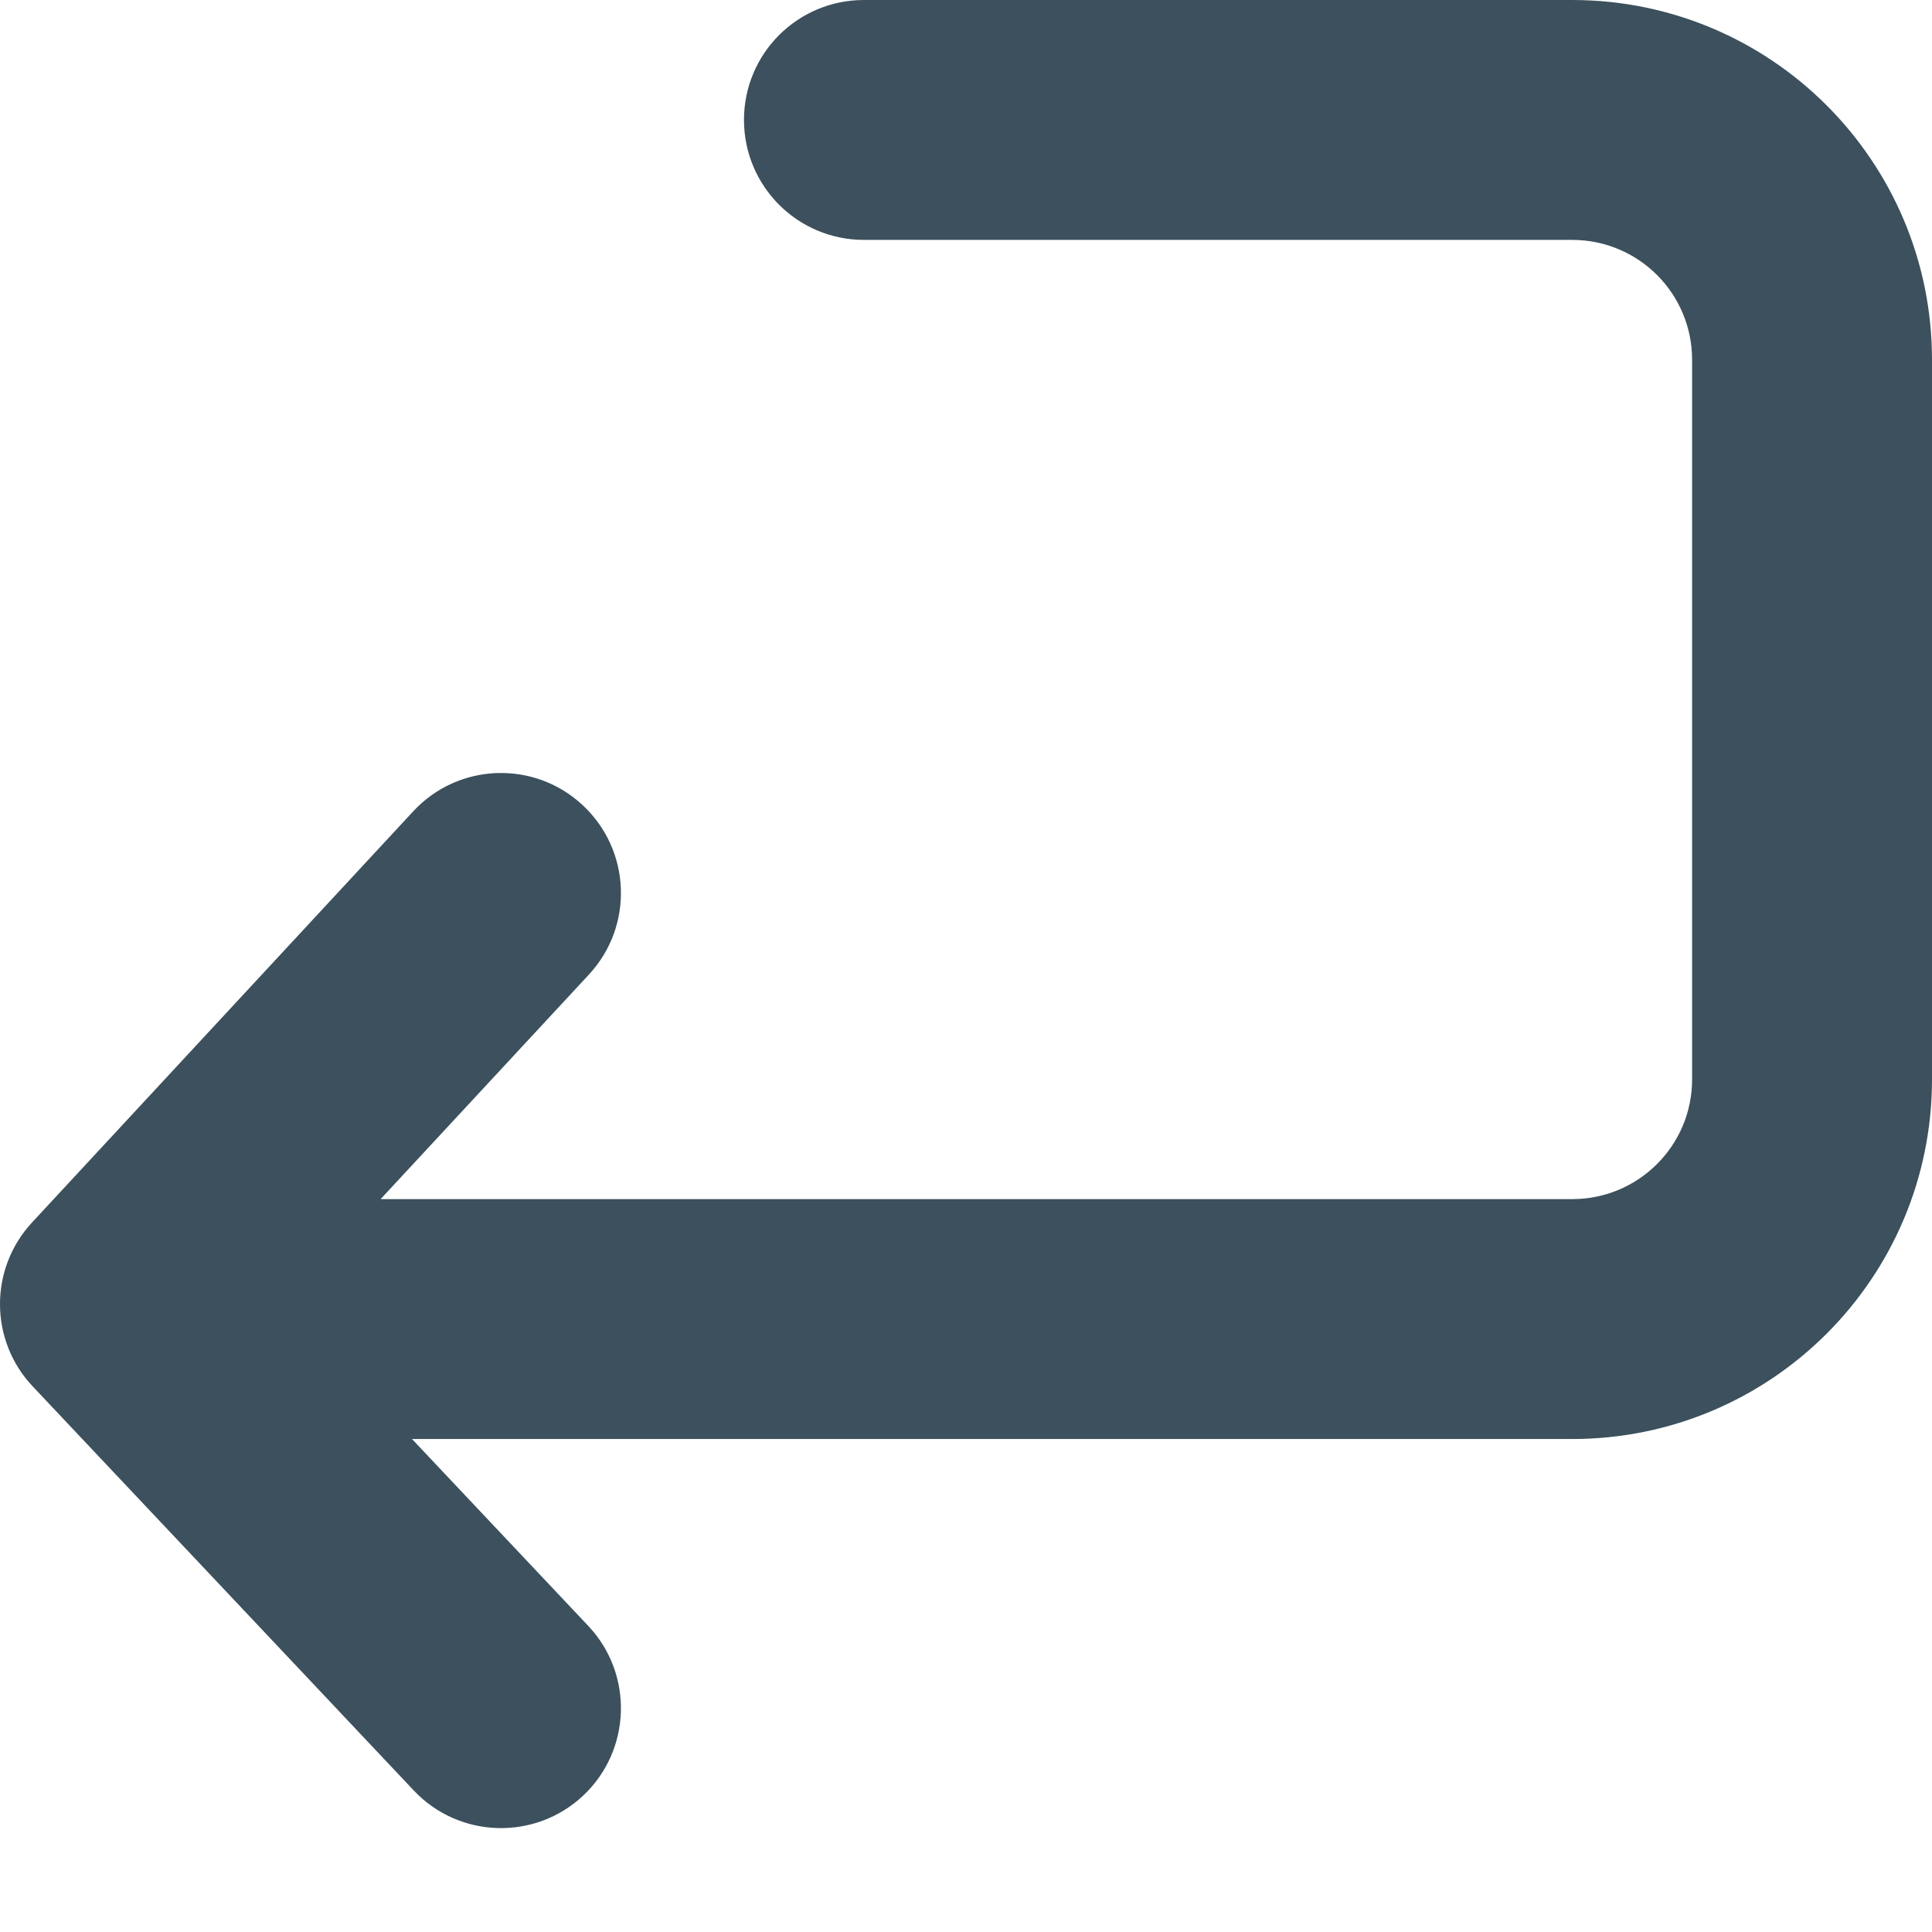
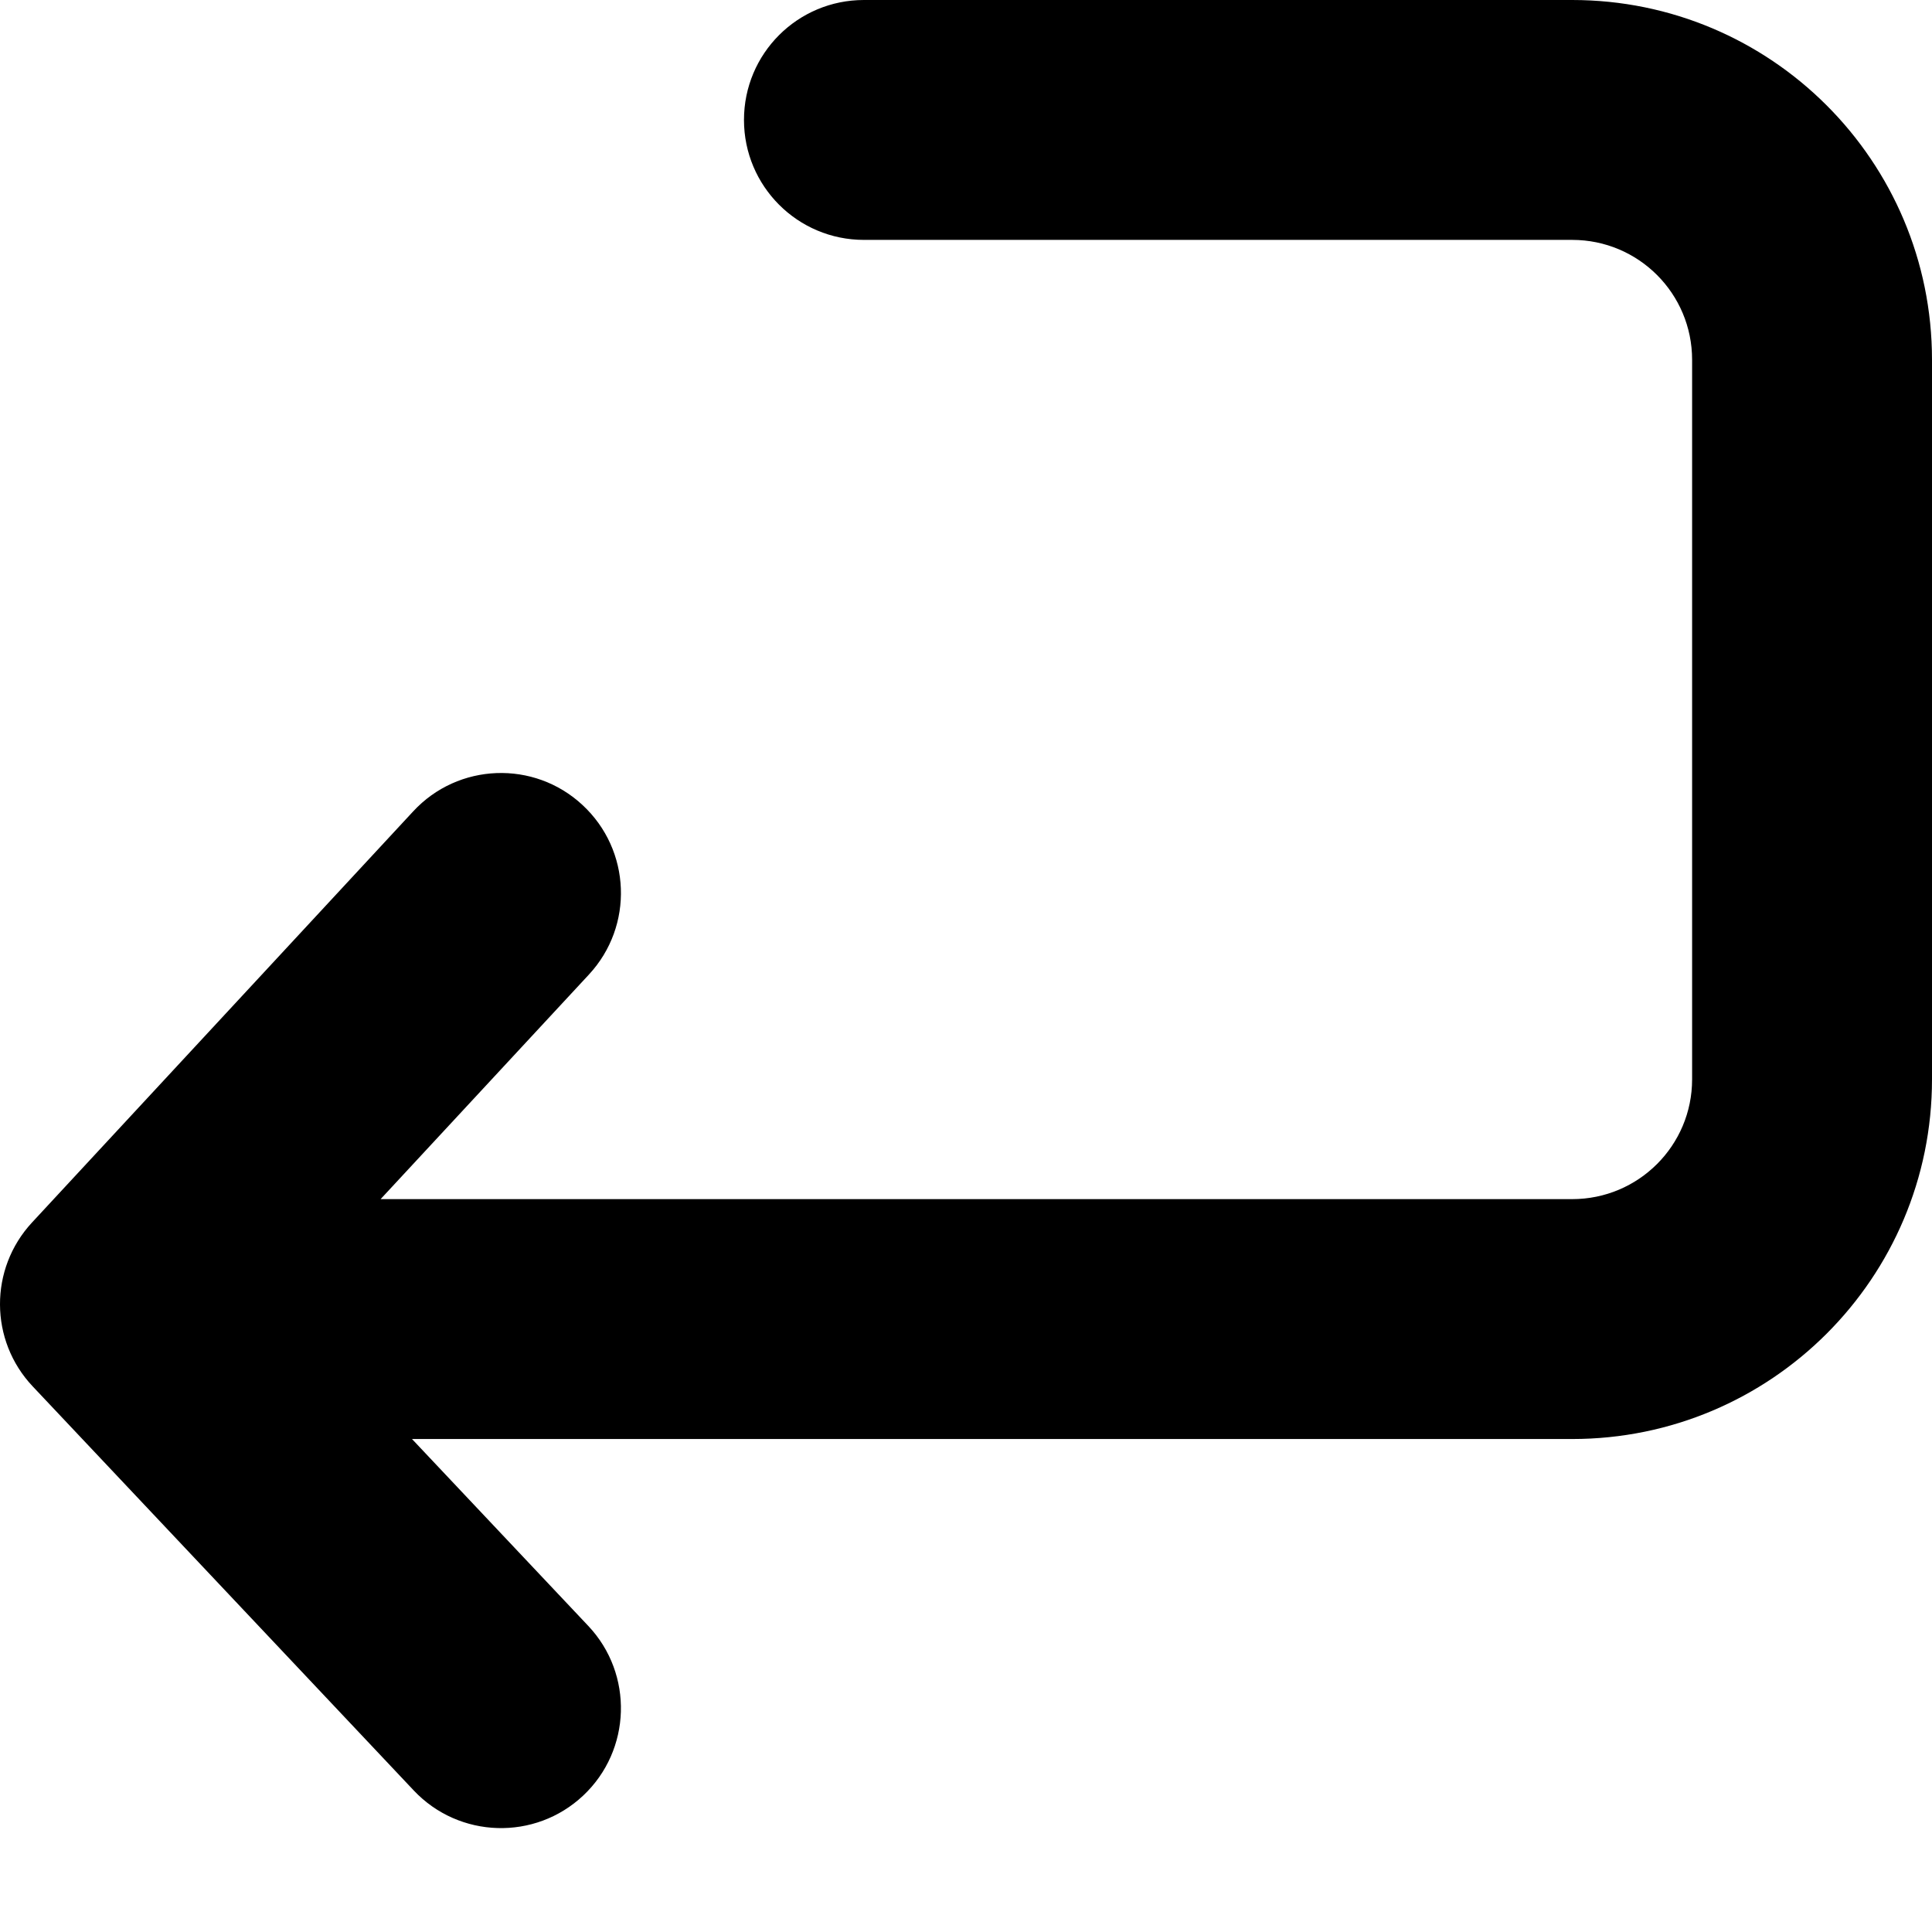
- <svg xmlns="http://www.w3.org/2000/svg" width="12px" height="12px" viewBox="0 0 12 12" version="1.1">
-   <g id="icons/return" stroke="none" stroke-width="1" fill="none" fill-rule="evenodd">
-     <path d="M9.765,0 C11,0 12,1 12,2.235 L12,6.704 C12,7.938 11,8.938 9.765,8.938 L2.559,8.938 L3.654,10.099 C3.936,10.398 3.922,10.87 3.623,11.152 C3.324,11.434 2.852,11.42 2.57,11.121 L0.203,8.611 C-0.066,8.326 -0.068,7.881 0.199,7.593 L2.566,5.04 C2.845,4.738 3.317,4.72 3.618,5 C3.92,5.28 3.938,5.751 3.658,6.053 L2.364,7.448 L9.765,7.448 C10.177,7.448 10.51,7.115 10.51,6.704 L10.51,2.235 C10.51,1.823 10.177,1.49 9.765,1.49 L5.366,1.49 C4.954,1.49 4.621,1.156 4.621,0.745 C4.621,0.333 4.954,0 5.366,0 L9.765,0 Z" id="return" fill="#3C505D" />
-   </g>
+ <svg xmlns="http://www.w3.org/2000/svg" width="12" height="12" viewBox="0 0 12 12">
+   <path fill-rule="evenodd" d="M9.765,0 C11,0 12,1 12,2.235 L12,6.704 C12,7.938 11,8.938 9.765,8.938 L2.559,8.938 L3.654,10.099 C3.936,10.398 3.922,10.87 3.623,11.152 C3.324,11.434 2.852,11.42 2.57,11.121 L0.203,8.611 C-0.066,8.326 -0.068,7.881 0.199,7.593 L2.566,5.04 C2.845,4.738 3.317,4.72 3.618,5 C3.92,5.28 3.938,5.751 3.658,6.053 L2.364,7.448 L9.765,7.448 C10.177,7.448 10.51,7.115 10.51,6.704 L10.51,2.235 C10.51,1.823 10.177,1.49 9.765,1.49 L5.366,1.49 C4.954,1.49 4.621,1.156 4.621,0.745 C4.621,0.333 4.954,0 5.366,0 L9.765,0 Z" />
</svg>
